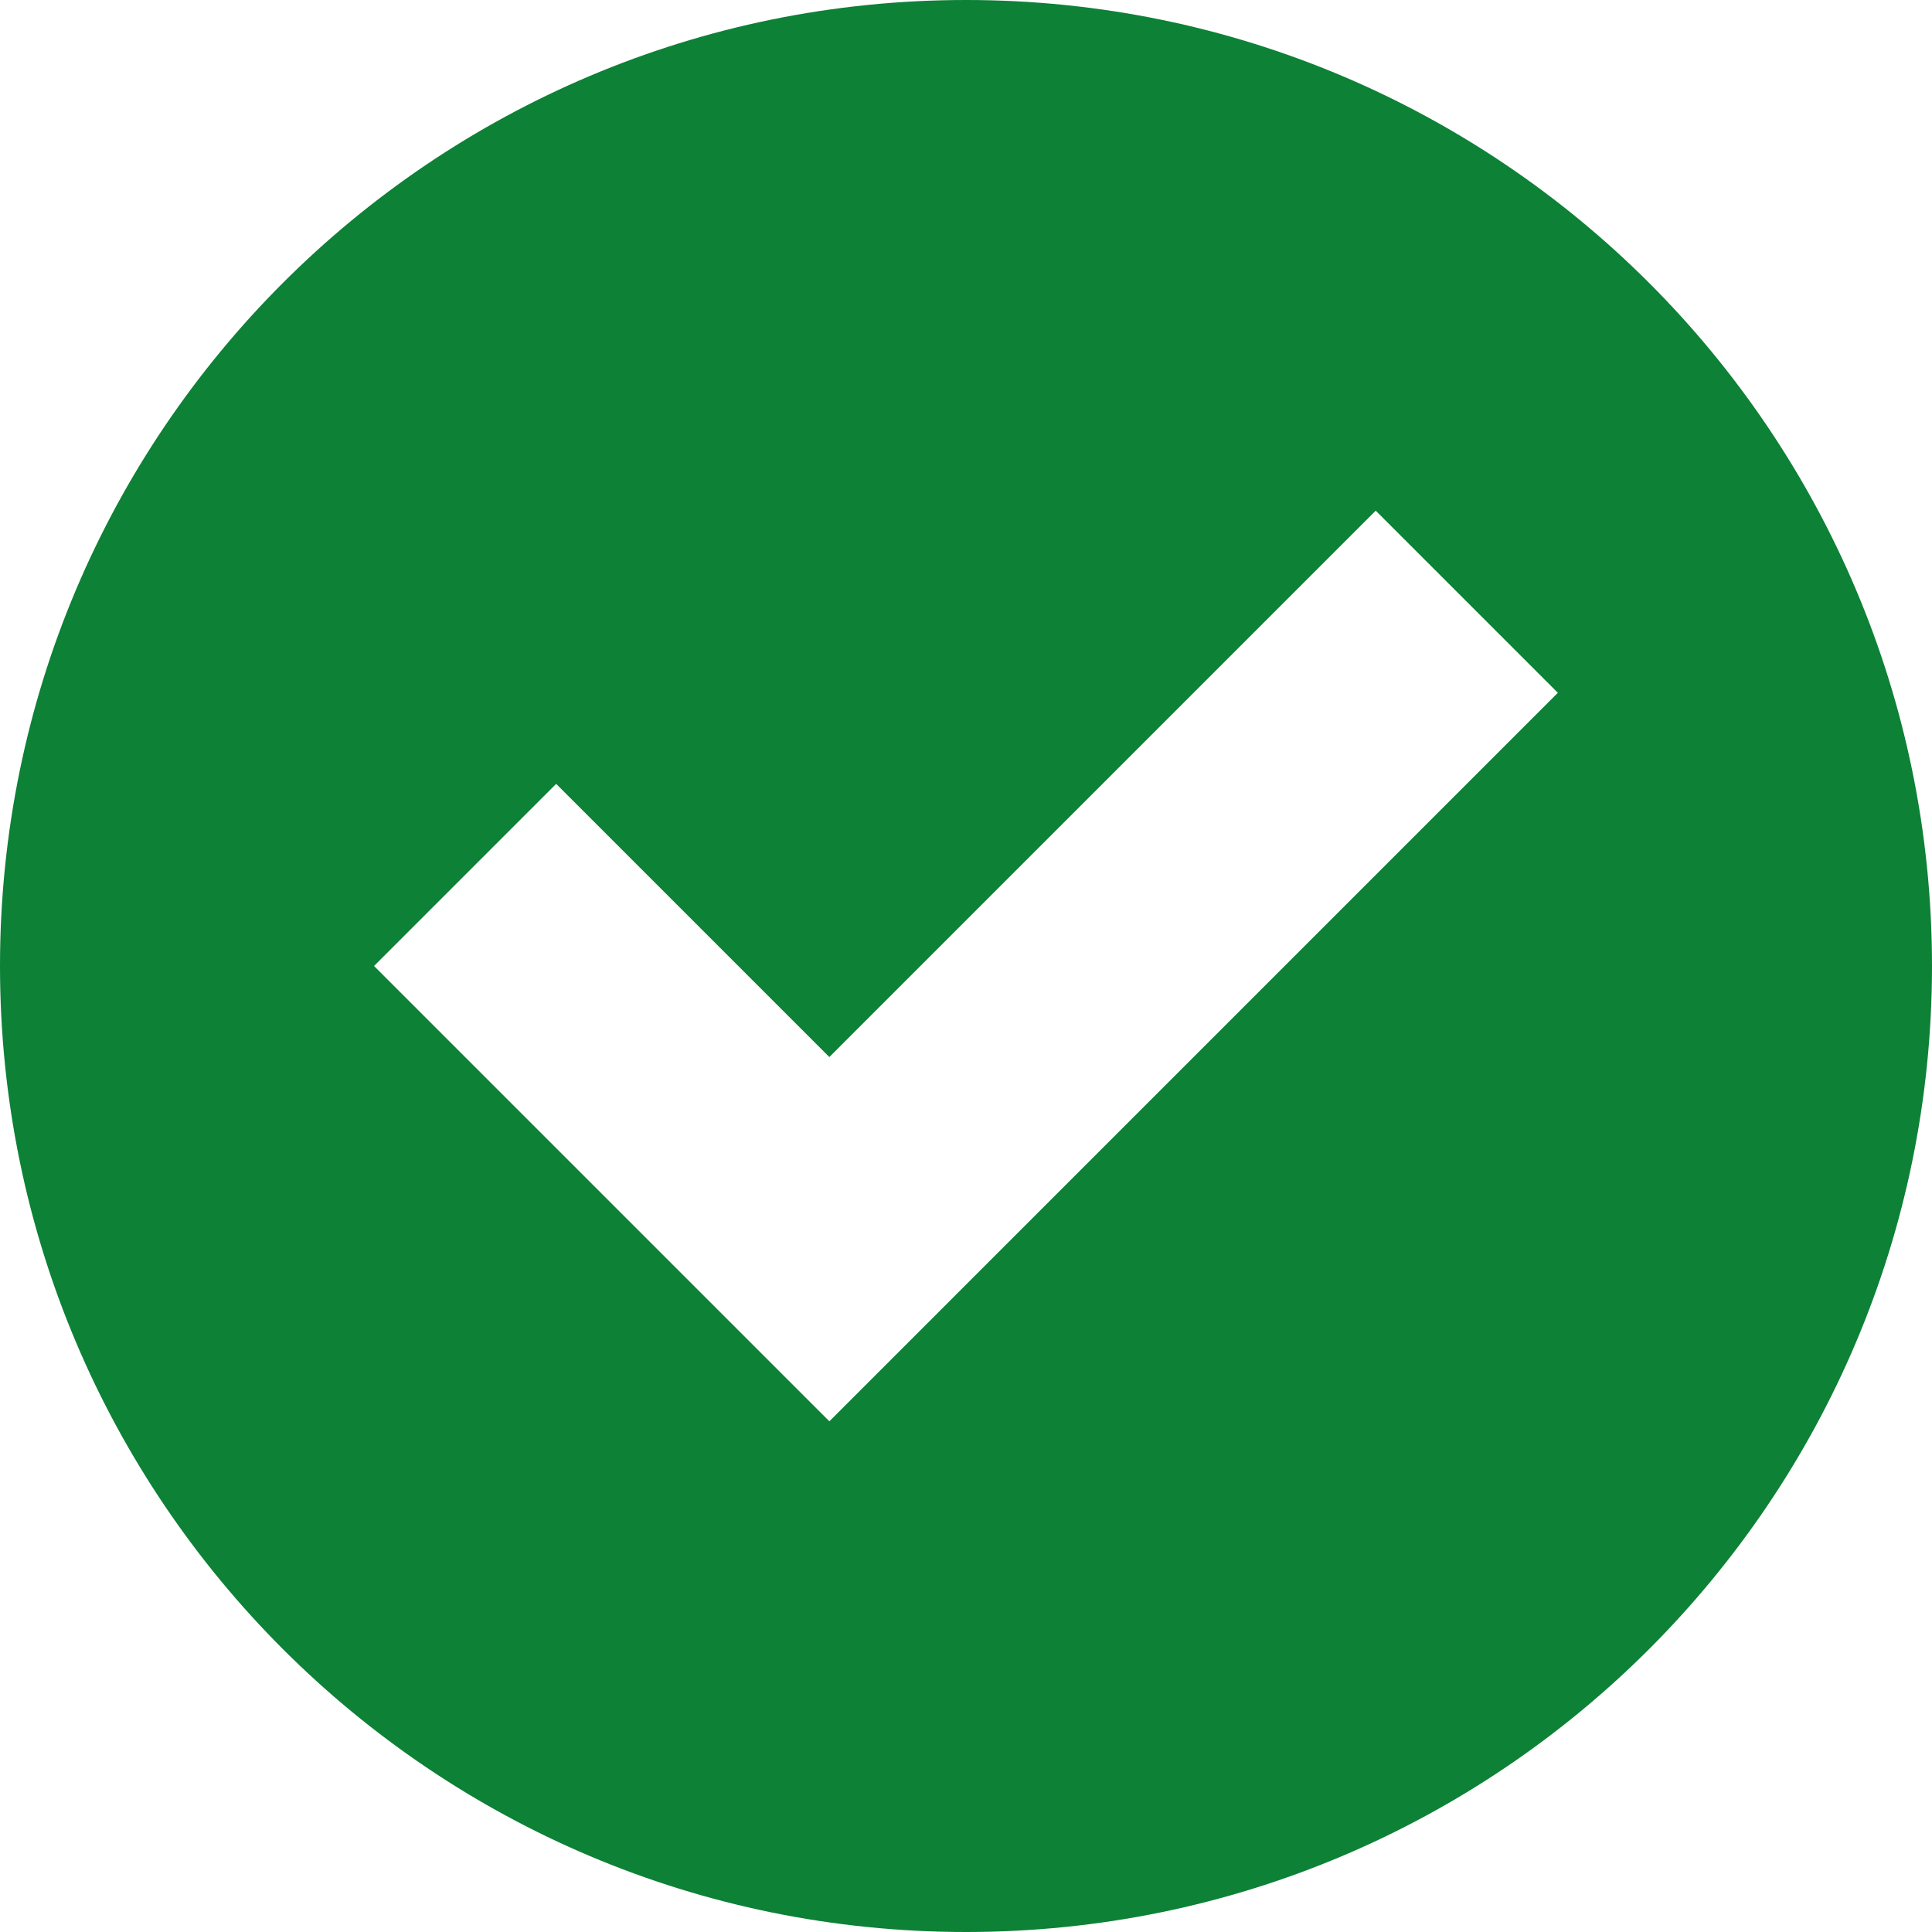
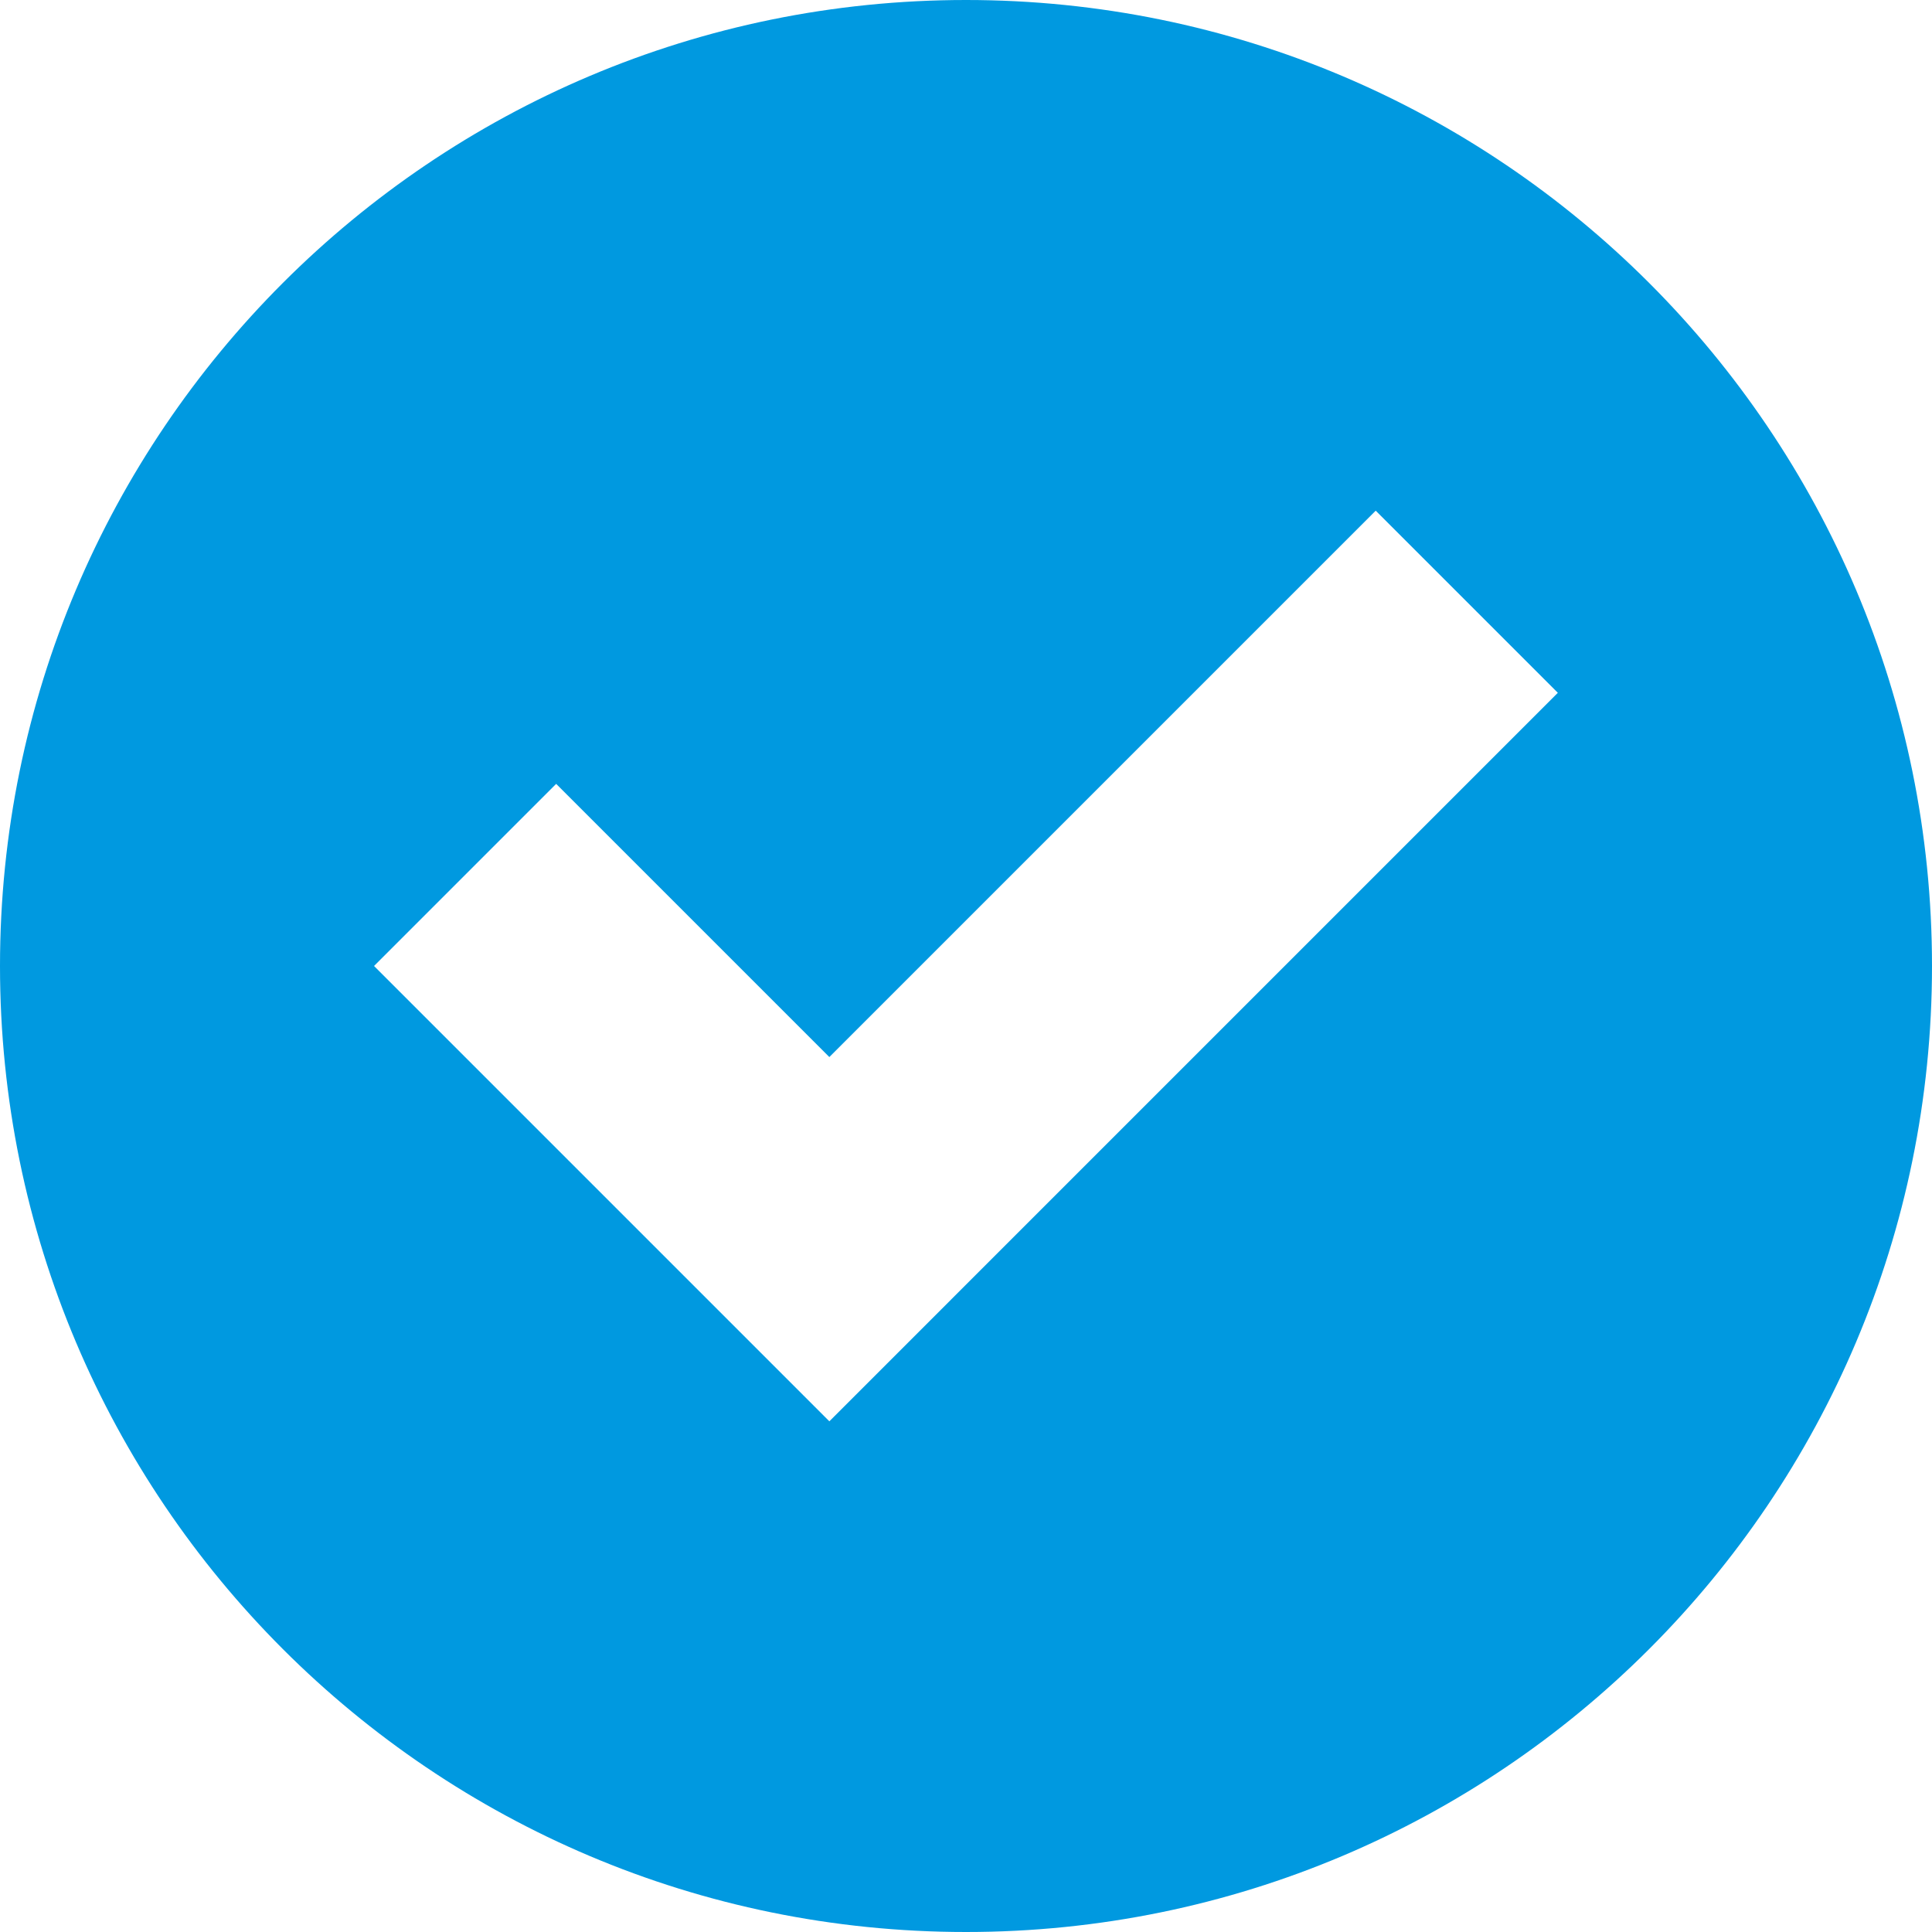
<svg xmlns="http://www.w3.org/2000/svg" version="1.1" id="Capa_1" x="0px" y="0px" width="15px" height="15px" viewBox="0 0 15 15" style="enable-background:new 0 0 15 15;" xml:space="preserve">
-   <path style="fill:#0D8136;" d="M7.5,0C3.357,0,0,3.357,0,7.5S3.357,15,7.5,15S15,11.643,15,7.5S11.643,0,7.5,0z M6.439,11.035  L2.904,7.5l1.414-1.414l2.121,2.121l4.242-4.242l1.414,1.414L6.439,11.035z" />
+   <path style="fill:#0099E0;" d="M7.5,0C3.357,0,0,3.357,0,7.5S3.357,15,7.5,15S15,11.643,15,7.5S11.643,0,7.5,0z M6.439,11.035  L2.904,7.5l1.414-1.414l2.121,2.121l4.242-4.242l1.414,1.414L6.439,11.035z" />
</svg>
